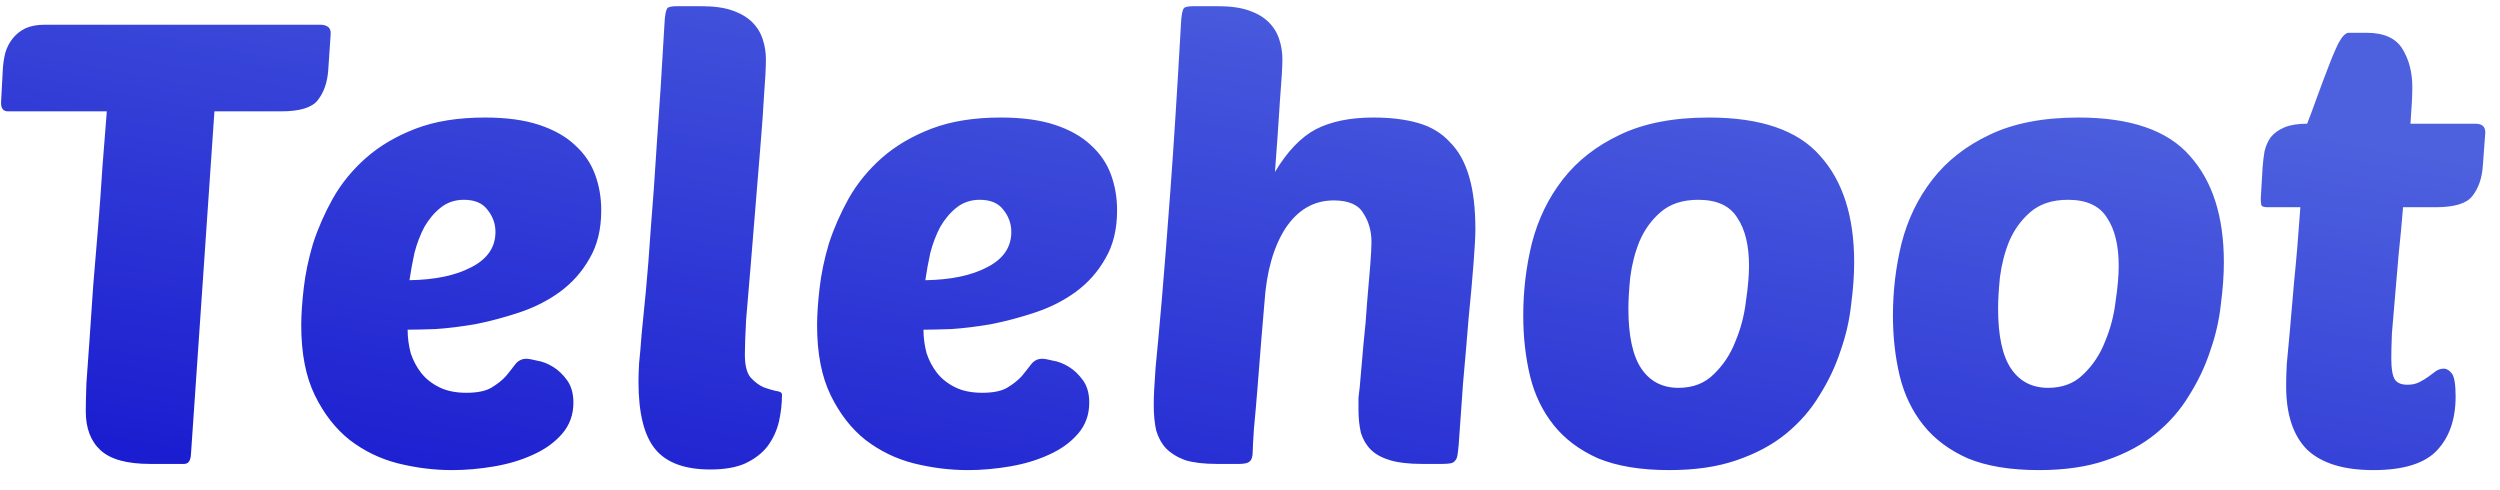
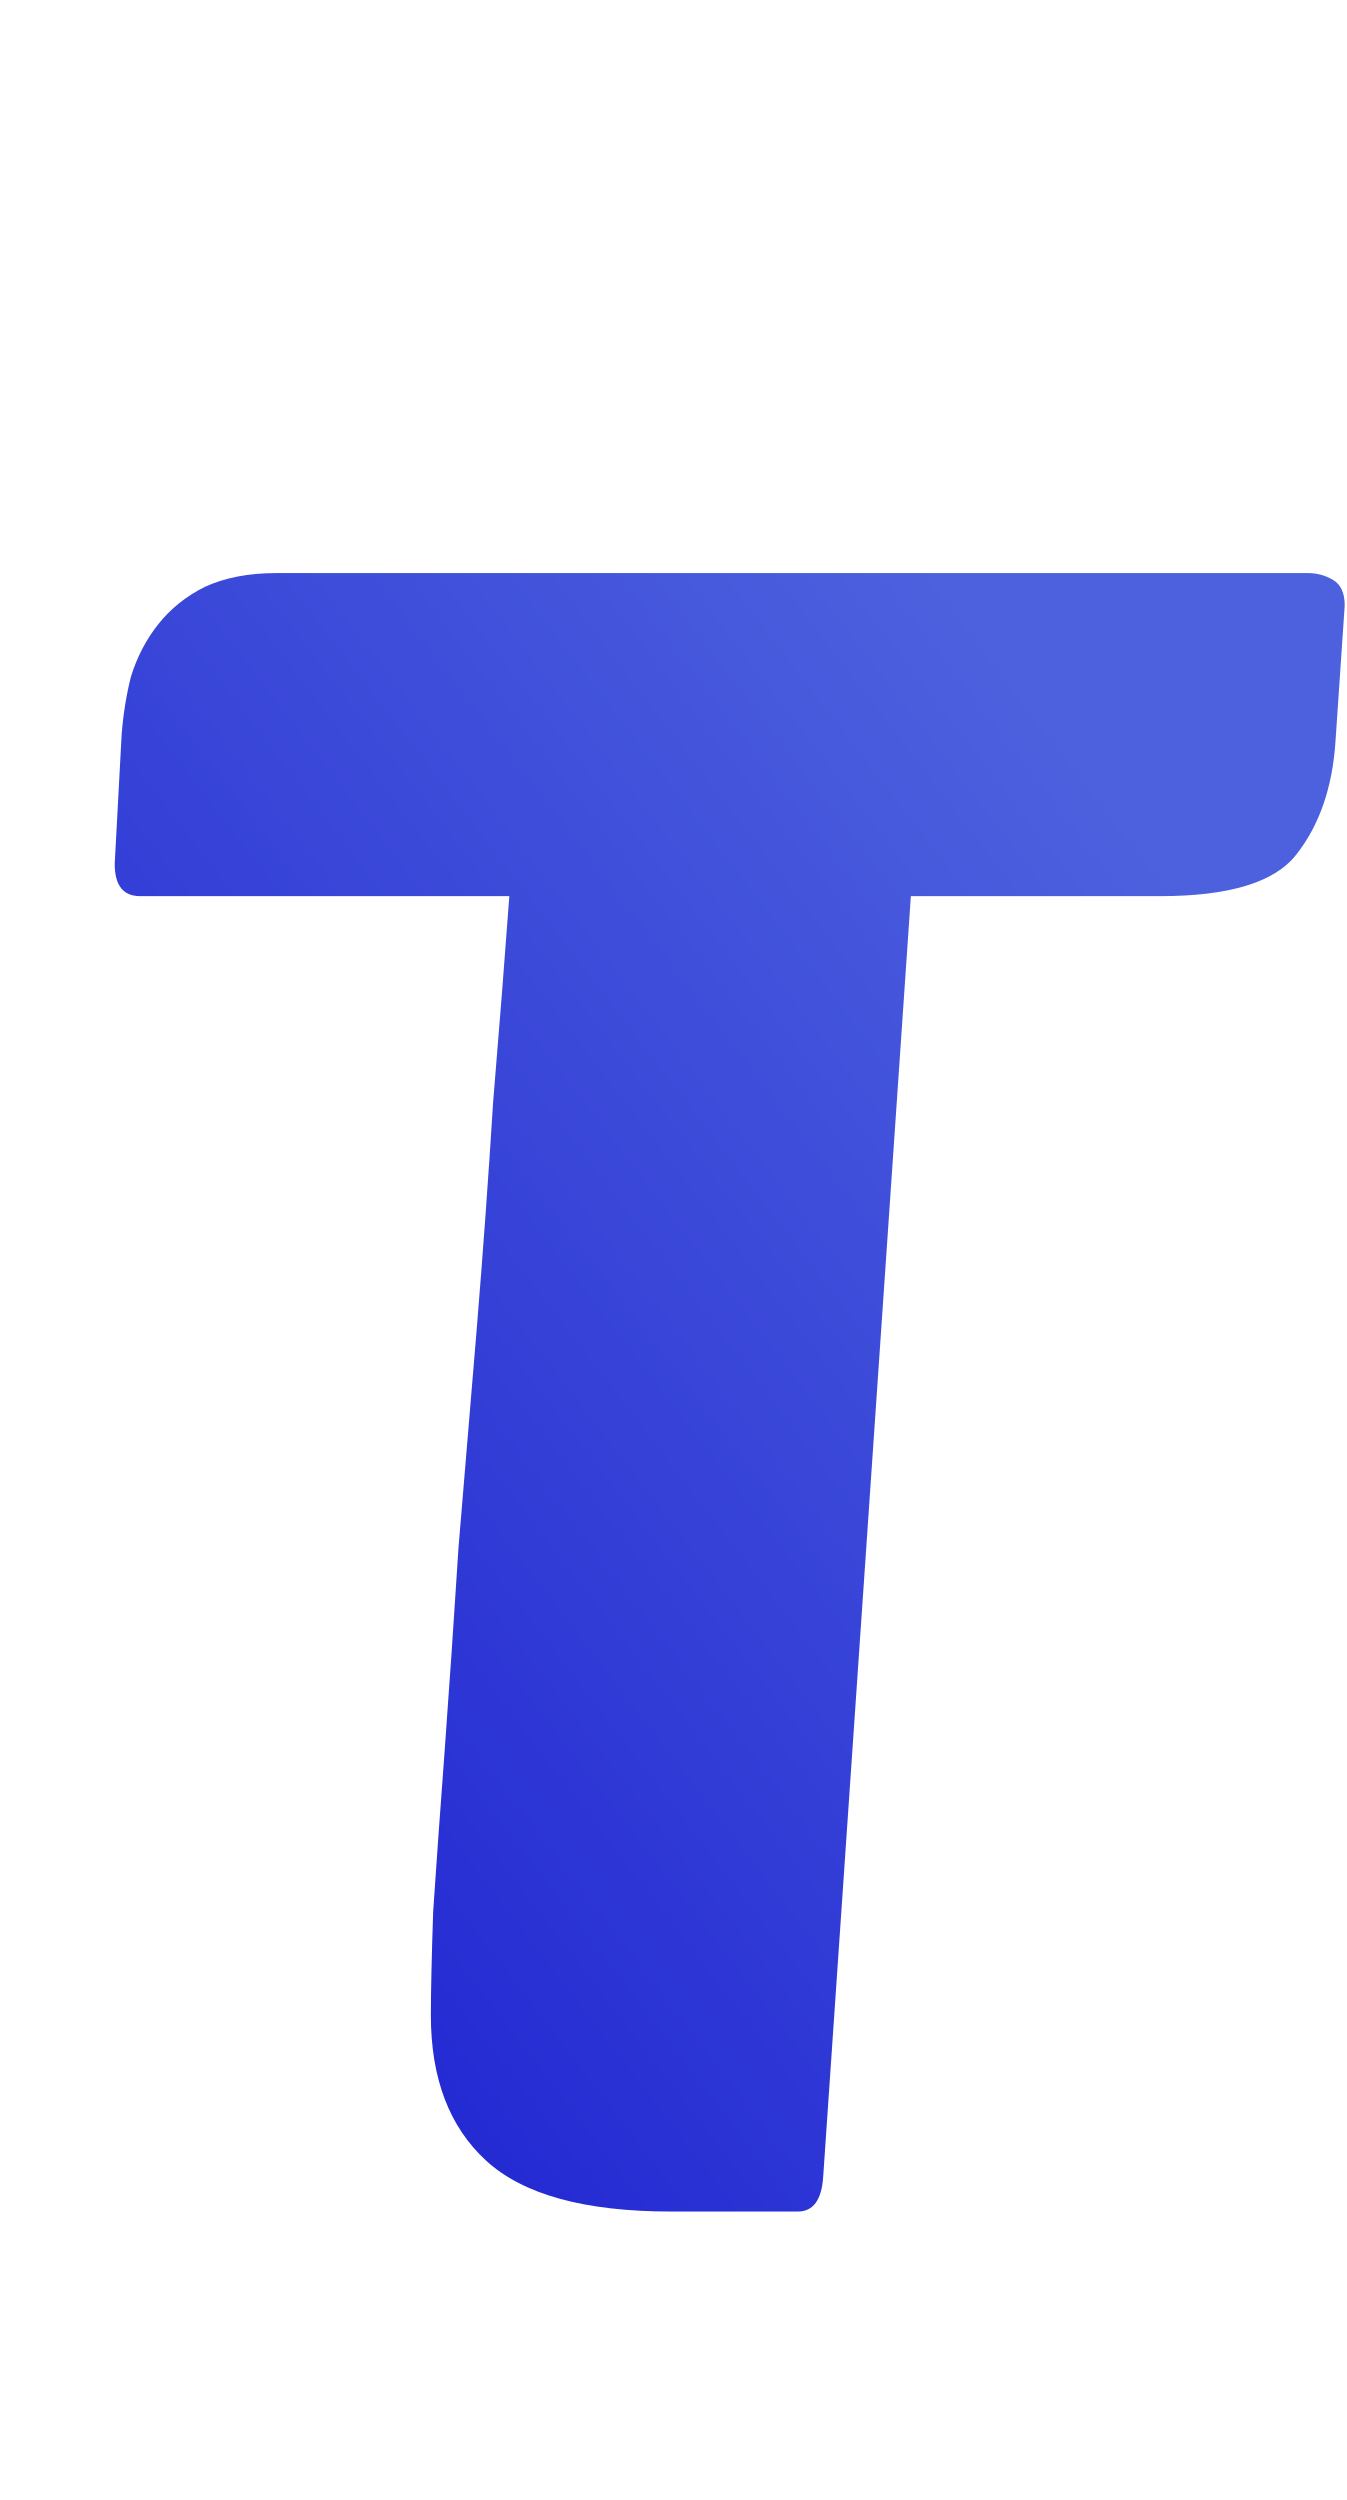
- <svg xmlns="http://www.w3.org/2000/svg" width="97" height="19" viewBox="0 0 97 19" fill="none">
-   <path d="M8.32 4.32L7.408 17.64C7.392 17.88 7.304 18 7.144 18H5.824C4.928 18 4.288 17.824 3.904 17.472C3.52 17.12 3.328 16.616 3.328 15.96C3.328 15.72 3.336 15.36 3.352 14.88C3.384 14.4 3.424 13.84 3.472 13.2C3.52 12.544 3.568 11.84 3.616 11.088C3.68 10.32 3.744 9.552 3.808 8.784C3.872 8 3.928 7.224 3.976 6.456C4.04 5.688 4.096 4.976 4.144 4.32H0.304C0.128 4.32 0.04 4.208 0.04 3.984L0.112 2.64C0.128 2.432 0.16 2.232 0.208 2.04C0.272 1.832 0.368 1.648 0.496 1.488C0.624 1.328 0.784 1.2 0.976 1.104C1.184 1.008 1.432 0.96 1.72 0.96H12.448C12.544 0.96 12.632 0.984 12.712 1.032C12.792 1.08 12.832 1.168 12.832 1.296L12.736 2.712C12.704 3.192 12.568 3.584 12.328 3.888C12.104 4.176 11.632 4.32 10.912 4.32H8.32ZM17.544 18.24C16.84 18.24 16.136 18.152 15.432 17.976C14.744 17.8 14.12 17.496 13.56 17.064C13.016 16.632 12.568 16.056 12.216 15.336C11.864 14.616 11.688 13.712 11.688 12.624C11.688 12.224 11.72 11.744 11.784 11.184C11.848 10.624 11.968 10.048 12.144 9.456C12.336 8.864 12.592 8.28 12.912 7.704C13.248 7.112 13.68 6.584 14.208 6.12C14.736 5.656 15.376 5.28 16.128 4.992C16.88 4.704 17.776 4.56 18.816 4.56C19.648 4.56 20.352 4.656 20.928 4.848C21.504 5.04 21.968 5.304 22.32 5.64C22.672 5.96 22.928 6.336 23.088 6.768C23.248 7.2 23.328 7.664 23.328 8.16C23.328 8.896 23.176 9.52 22.872 10.032C22.584 10.544 22.2 10.976 21.72 11.328C21.256 11.664 20.736 11.928 20.16 12.12C19.584 12.312 19.016 12.464 18.456 12.576C17.896 12.672 17.376 12.736 16.896 12.768C16.432 12.784 16.072 12.792 15.816 12.792C15.816 13.096 15.856 13.4 15.936 13.704C16.032 13.992 16.168 14.248 16.344 14.472C16.52 14.696 16.752 14.88 17.04 15.024C17.328 15.168 17.68 15.24 18.096 15.24C18.512 15.24 18.832 15.176 19.056 15.048C19.296 14.904 19.488 14.752 19.632 14.592C19.776 14.416 19.896 14.264 19.992 14.136C20.104 13.992 20.248 13.92 20.424 13.92C20.504 13.92 20.64 13.944 20.832 13.992C21.04 14.024 21.248 14.104 21.456 14.232C21.664 14.36 21.848 14.536 22.008 14.76C22.168 14.984 22.248 15.272 22.248 15.624C22.248 16.088 22.104 16.488 21.816 16.824C21.528 17.16 21.152 17.432 20.688 17.64C20.24 17.848 19.736 18 19.176 18.096C18.616 18.192 18.072 18.24 17.544 18.24ZM18 7.752C17.648 7.752 17.344 7.856 17.088 8.064C16.848 8.256 16.64 8.504 16.464 8.808C16.304 9.112 16.176 9.448 16.08 9.816C16 10.184 15.936 10.536 15.888 10.872C16.88 10.856 17.68 10.688 18.288 10.368C18.912 10.048 19.224 9.592 19.224 9C19.224 8.68 19.12 8.392 18.912 8.136C18.72 7.88 18.416 7.752 18 7.752ZM27.557 18.216C26.565 18.216 25.853 17.952 25.421 17.424C24.989 16.896 24.773 16.024 24.773 14.808C24.773 14.616 24.781 14.376 24.797 14.088C24.829 13.8 24.861 13.432 24.893 12.984C24.941 12.52 24.997 11.952 25.061 11.28C25.125 10.608 25.189 9.792 25.253 8.832C25.333 7.872 25.413 6.744 25.493 5.448C25.589 4.152 25.685 2.648 25.781 0.936C25.797 0.584 25.837 0.376 25.901 0.312C25.949 0.264 26.077 0.24 26.285 0.24H27.221C27.701 0.24 28.101 0.296 28.421 0.408C28.741 0.52 28.997 0.672 29.189 0.864C29.381 1.056 29.517 1.28 29.597 1.536C29.677 1.776 29.717 2.032 29.717 2.304C29.717 2.624 29.693 3.088 29.645 3.696C29.613 4.288 29.565 4.96 29.501 5.712C29.437 6.464 29.373 7.248 29.309 8.064C29.245 8.88 29.181 9.664 29.117 10.416C29.053 11.152 28.997 11.816 28.949 12.408C28.917 13 28.901 13.448 28.901 13.752C28.901 14.168 28.973 14.464 29.117 14.64C29.277 14.816 29.445 14.944 29.621 15.024C29.797 15.088 29.957 15.136 30.101 15.168C30.261 15.184 30.341 15.232 30.341 15.312C30.341 15.664 30.301 16.016 30.221 16.368C30.141 16.704 29.997 17.016 29.789 17.304C29.581 17.576 29.293 17.8 28.925 17.976C28.573 18.136 28.117 18.216 27.557 18.216ZM37.559 18.24C36.855 18.24 36.151 18.152 35.447 17.976C34.759 17.8 34.135 17.496 33.575 17.064C33.031 16.632 32.583 16.056 32.231 15.336C31.879 14.616 31.703 13.712 31.703 12.624C31.703 12.224 31.735 11.744 31.799 11.184C31.863 10.624 31.983 10.048 32.159 9.456C32.351 8.864 32.607 8.28 32.927 7.704C33.263 7.112 33.695 6.584 34.223 6.12C34.751 5.656 35.391 5.28 36.143 4.992C36.895 4.704 37.791 4.56 38.831 4.56C39.663 4.56 40.367 4.656 40.943 4.848C41.519 5.04 41.983 5.304 42.335 5.64C42.687 5.96 42.943 6.336 43.103 6.768C43.263 7.2 43.343 7.664 43.343 8.16C43.343 8.896 43.191 9.52 42.887 10.032C42.599 10.544 42.215 10.976 41.735 11.328C41.271 11.664 40.751 11.928 40.175 12.12C39.599 12.312 39.031 12.464 38.471 12.576C37.911 12.672 37.391 12.736 36.911 12.768C36.447 12.784 36.087 12.792 35.831 12.792C35.831 13.096 35.871 13.4 35.951 13.704C36.047 13.992 36.183 14.248 36.359 14.472C36.535 14.696 36.767 14.88 37.055 15.024C37.343 15.168 37.695 15.24 38.111 15.24C38.527 15.24 38.847 15.176 39.071 15.048C39.311 14.904 39.503 14.752 39.647 14.592C39.791 14.416 39.911 14.264 40.007 14.136C40.119 13.992 40.263 13.92 40.439 13.92C40.519 13.92 40.655 13.944 40.847 13.992C41.055 14.024 41.263 14.104 41.471 14.232C41.679 14.36 41.863 14.536 42.023 14.76C42.183 14.984 42.263 15.272 42.263 15.624C42.263 16.088 42.119 16.488 41.831 16.824C41.543 17.16 41.167 17.432 40.703 17.64C40.255 17.848 39.751 18 39.191 18.096C38.631 18.192 38.087 18.24 37.559 18.24ZM38.015 7.752C37.663 7.752 37.359 7.856 37.103 8.064C36.863 8.256 36.655 8.504 36.479 8.808C36.319 9.112 36.191 9.448 36.095 9.816C36.015 10.184 35.951 10.536 35.903 10.872C36.895 10.856 37.695 10.688 38.303 10.368C38.927 10.048 39.239 9.592 39.239 9C39.239 8.68 39.135 8.392 38.927 8.136C38.735 7.88 38.431 7.752 38.015 7.752ZM52.757 15.024C52.805 14.496 52.853 13.944 52.901 13.368C52.965 12.792 53.013 12.24 53.045 11.712C53.093 11.184 53.133 10.712 53.165 10.296C53.197 9.88 53.213 9.576 53.213 9.384C53.213 8.968 53.109 8.6 52.901 8.28C52.709 7.944 52.325 7.776 51.749 7.776C50.981 7.776 50.357 8.136 49.877 8.856C49.413 9.576 49.141 10.536 49.061 11.736C49.029 12.072 48.989 12.544 48.941 13.152C48.893 13.744 48.845 14.352 48.797 14.976C48.749 15.584 48.701 16.136 48.653 16.632C48.621 17.112 48.605 17.408 48.605 17.52C48.605 17.712 48.565 17.84 48.485 17.904C48.421 17.968 48.285 18 48.077 18H47.213C46.717 18 46.309 17.952 45.989 17.856C45.685 17.744 45.437 17.592 45.245 17.4C45.069 17.208 44.941 16.976 44.861 16.704C44.797 16.416 44.765 16.088 44.765 15.72C44.765 15.368 44.789 14.88 44.837 14.256C44.901 13.616 44.981 12.744 45.077 11.64C45.173 10.52 45.285 9.096 45.413 7.368C45.541 5.64 45.677 3.496 45.821 0.936C45.837 0.584 45.877 0.376 45.941 0.312C45.989 0.264 46.117 0.24 46.325 0.24H47.261C47.741 0.24 48.141 0.296 48.461 0.408C48.781 0.52 49.037 0.672 49.229 0.864C49.421 1.056 49.557 1.28 49.637 1.536C49.717 1.776 49.757 2.032 49.757 2.304C49.757 2.592 49.725 3.128 49.661 3.912C49.613 4.696 49.549 5.616 49.469 6.672C49.949 5.872 50.477 5.32 51.053 5.016C51.645 4.712 52.389 4.56 53.285 4.56C53.957 4.56 54.541 4.632 55.037 4.776C55.533 4.92 55.941 5.168 56.261 5.52C56.597 5.856 56.845 6.304 57.005 6.864C57.165 7.408 57.245 8.088 57.245 8.904C57.245 9.16 57.221 9.6 57.173 10.224C57.125 10.848 57.061 11.56 56.981 12.36C56.917 13.16 56.845 14 56.765 14.88C56.701 15.744 56.645 16.536 56.597 17.256C56.581 17.432 56.565 17.568 56.549 17.664C56.533 17.76 56.501 17.832 56.453 17.88C56.421 17.928 56.365 17.96 56.285 17.976C56.205 17.992 56.093 18 55.949 18H55.181C54.669 18 54.253 17.952 53.933 17.856C53.613 17.76 53.365 17.624 53.189 17.448C53.013 17.272 52.885 17.056 52.805 16.8C52.741 16.528 52.709 16.224 52.709 15.888C52.709 15.728 52.709 15.576 52.709 15.432C52.725 15.288 52.741 15.152 52.757 15.024ZM64.766 18.24C63.662 18.24 62.742 18.088 62.006 17.784C61.286 17.464 60.71 17.032 60.278 16.488C59.846 15.944 59.542 15.312 59.366 14.592C59.19 13.856 59.102 13.072 59.102 12.24C59.102 11.28 59.214 10.344 59.438 9.432C59.678 8.504 60.078 7.68 60.638 6.96C61.198 6.24 61.934 5.664 62.846 5.232C63.774 4.784 64.926 4.56 66.302 4.56C68.318 4.56 69.758 5.056 70.622 6.048C71.502 7.024 71.942 8.4 71.942 10.176C71.942 10.672 71.902 11.224 71.822 11.832C71.758 12.424 71.622 13.016 71.414 13.608C71.222 14.2 70.95 14.776 70.598 15.336C70.262 15.896 69.83 16.392 69.302 16.824C68.774 17.256 68.134 17.6 67.382 17.856C66.646 18.112 65.774 18.24 64.766 18.24ZM65.894 7.752C65.286 7.752 64.798 7.912 64.43 8.232C64.078 8.536 63.806 8.912 63.614 9.36C63.438 9.792 63.318 10.256 63.254 10.752C63.206 11.232 63.182 11.64 63.182 11.976C63.182 13.032 63.35 13.808 63.686 14.304C64.022 14.8 64.502 15.048 65.126 15.048C65.686 15.048 66.142 14.872 66.494 14.52C66.862 14.168 67.142 13.744 67.334 13.248C67.542 12.752 67.678 12.232 67.742 11.688C67.822 11.144 67.862 10.688 67.862 10.32C67.862 9.52 67.71 8.896 67.406 8.448C67.118 7.984 66.614 7.752 65.894 7.752ZM79.11 18.24C78.006 18.24 77.086 18.088 76.35 17.784C75.63 17.464 75.054 17.032 74.622 16.488C74.19 15.944 73.886 15.312 73.71 14.592C73.534 13.856 73.446 13.072 73.446 12.24C73.446 11.28 73.558 10.344 73.782 9.432C74.022 8.504 74.422 7.68 74.982 6.96C75.542 6.24 76.278 5.664 77.19 5.232C78.118 4.784 79.27 4.56 80.646 4.56C82.662 4.56 84.102 5.056 84.966 6.048C85.846 7.024 86.286 8.4 86.286 10.176C86.286 10.672 86.246 11.224 86.166 11.832C86.102 12.424 85.966 13.016 85.758 13.608C85.566 14.2 85.294 14.776 84.942 15.336C84.606 15.896 84.174 16.392 83.646 16.824C83.118 17.256 82.478 17.6 81.726 17.856C80.99 18.112 80.118 18.24 79.11 18.24ZM80.238 7.752C79.63 7.752 79.142 7.912 78.774 8.232C78.422 8.536 78.15 8.912 77.958 9.36C77.782 9.792 77.662 10.256 77.598 10.752C77.55 11.232 77.526 11.64 77.526 11.976C77.526 13.032 77.694 13.808 78.03 14.304C78.366 14.8 78.846 15.048 79.47 15.048C80.03 15.048 80.486 14.872 80.838 14.52C81.206 14.168 81.486 13.744 81.678 13.248C81.886 12.752 82.022 12.232 82.086 11.688C82.166 11.144 82.206 10.688 82.206 10.32C82.206 9.52 82.054 8.896 81.75 8.448C81.462 7.984 80.958 7.752 80.238 7.752ZM93.238 8.04C93.19 8.648 93.134 9.248 93.07 9.84C93.022 10.432 92.974 10.992 92.926 11.52C92.878 12.048 92.838 12.52 92.806 12.936C92.79 13.352 92.782 13.672 92.782 13.896C92.782 14.312 92.83 14.592 92.926 14.736C93.022 14.864 93.182 14.928 93.406 14.928C93.582 14.928 93.734 14.896 93.862 14.832C93.99 14.768 94.11 14.696 94.222 14.616C94.334 14.536 94.43 14.464 94.51 14.4C94.606 14.336 94.71 14.304 94.822 14.304C94.934 14.304 95.038 14.368 95.134 14.496C95.23 14.624 95.278 14.92 95.278 15.384C95.278 16.264 95.038 16.96 94.558 17.472C94.078 17.984 93.254 18.24 92.086 18.24C90.934 18.24 90.078 17.976 89.518 17.448C88.974 16.904 88.702 16.08 88.702 14.976C88.702 14.736 88.71 14.456 88.726 14.136C88.758 13.8 88.798 13.368 88.846 12.84C88.894 12.312 88.95 11.664 89.014 10.896C89.094 10.128 89.174 9.176 89.254 8.04H87.982C87.854 8.04 87.774 8.016 87.742 7.968C87.726 7.904 87.718 7.816 87.718 7.704L87.79 6.48C87.806 6.272 87.83 6.072 87.862 5.88C87.91 5.672 87.99 5.488 88.102 5.328C88.23 5.168 88.406 5.04 88.63 4.944C88.854 4.848 89.15 4.8 89.518 4.8C89.63 4.512 89.758 4.168 89.902 3.768C90.046 3.368 90.19 2.984 90.334 2.616C90.478 2.232 90.614 1.912 90.742 1.656C90.886 1.4 91.014 1.272 91.126 1.272H91.822C92.494 1.272 92.958 1.48 93.214 1.896C93.47 2.312 93.598 2.808 93.598 3.384C93.598 3.704 93.574 4.176 93.526 4.8H96.046C96.302 4.8 96.43 4.912 96.43 5.136L96.334 6.432C96.302 6.912 96.166 7.304 95.926 7.608C95.702 7.896 95.23 8.04 94.51 8.04H93.238Z" fill="url(#paint0_linear_677_3456)" />
+ <svg xmlns="http://www.w3.org/2000/svg" width="14" height="26" viewBox="0 0 14 26" fill="none">
+   <path d="M9.473 9.32L8.561 22.64C8.545 22.88 8.457 23 8.297 23H6.977C6.081 23 5.441 22.824 5.057 22.472C4.673 22.12 4.481 21.616 4.481 20.96C4.481 20.72 4.489 20.36 4.505 19.88C4.537 19.4 4.577 18.84 4.625 18.2C4.673 17.544 4.721 16.84 4.769 16.088C4.833 15.32 4.897 14.552 4.961 13.784C5.025 13 5.081 12.224 5.129 11.456C5.193 10.688 5.249 9.976 5.297 9.32H1.457C1.281 9.32 1.193 9.208 1.193 8.984L1.265 7.64C1.281 7.432 1.313 7.232 1.361 7.04C1.425 6.832 1.521 6.648 1.649 6.488C1.777 6.328 1.937 6.2 2.129 6.104C2.337 6.008 2.585 5.96 2.873 5.96H13.601C13.697 5.96 13.785 5.984 13.865 6.032C13.945 6.08 13.985 6.168 13.985 6.296L13.889 7.712C13.857 8.192 13.721 8.584 13.481 8.888C13.257 9.176 12.785 9.32 12.065 9.32H9.473Z" fill="url(#paint0_linear_888_7733)" />
  <defs>
-     <linearGradient id="paint0_linear_677_3456" x1="43.739" y1="32.375" x2="50.195" y2="-2.286" gradientUnits="userSpaceOnUse">
+     <linearGradient id="paint0_linear_888_7733" x1="6.391" y1="37.375" x2="23.71" y2="24.091" gradientUnits="userSpaceOnUse">
      <stop stop-color="#0D0BCC" />
      <stop offset="1" stop-color="#4D61DE" />
    </linearGradient>
  </defs>
</svg>
